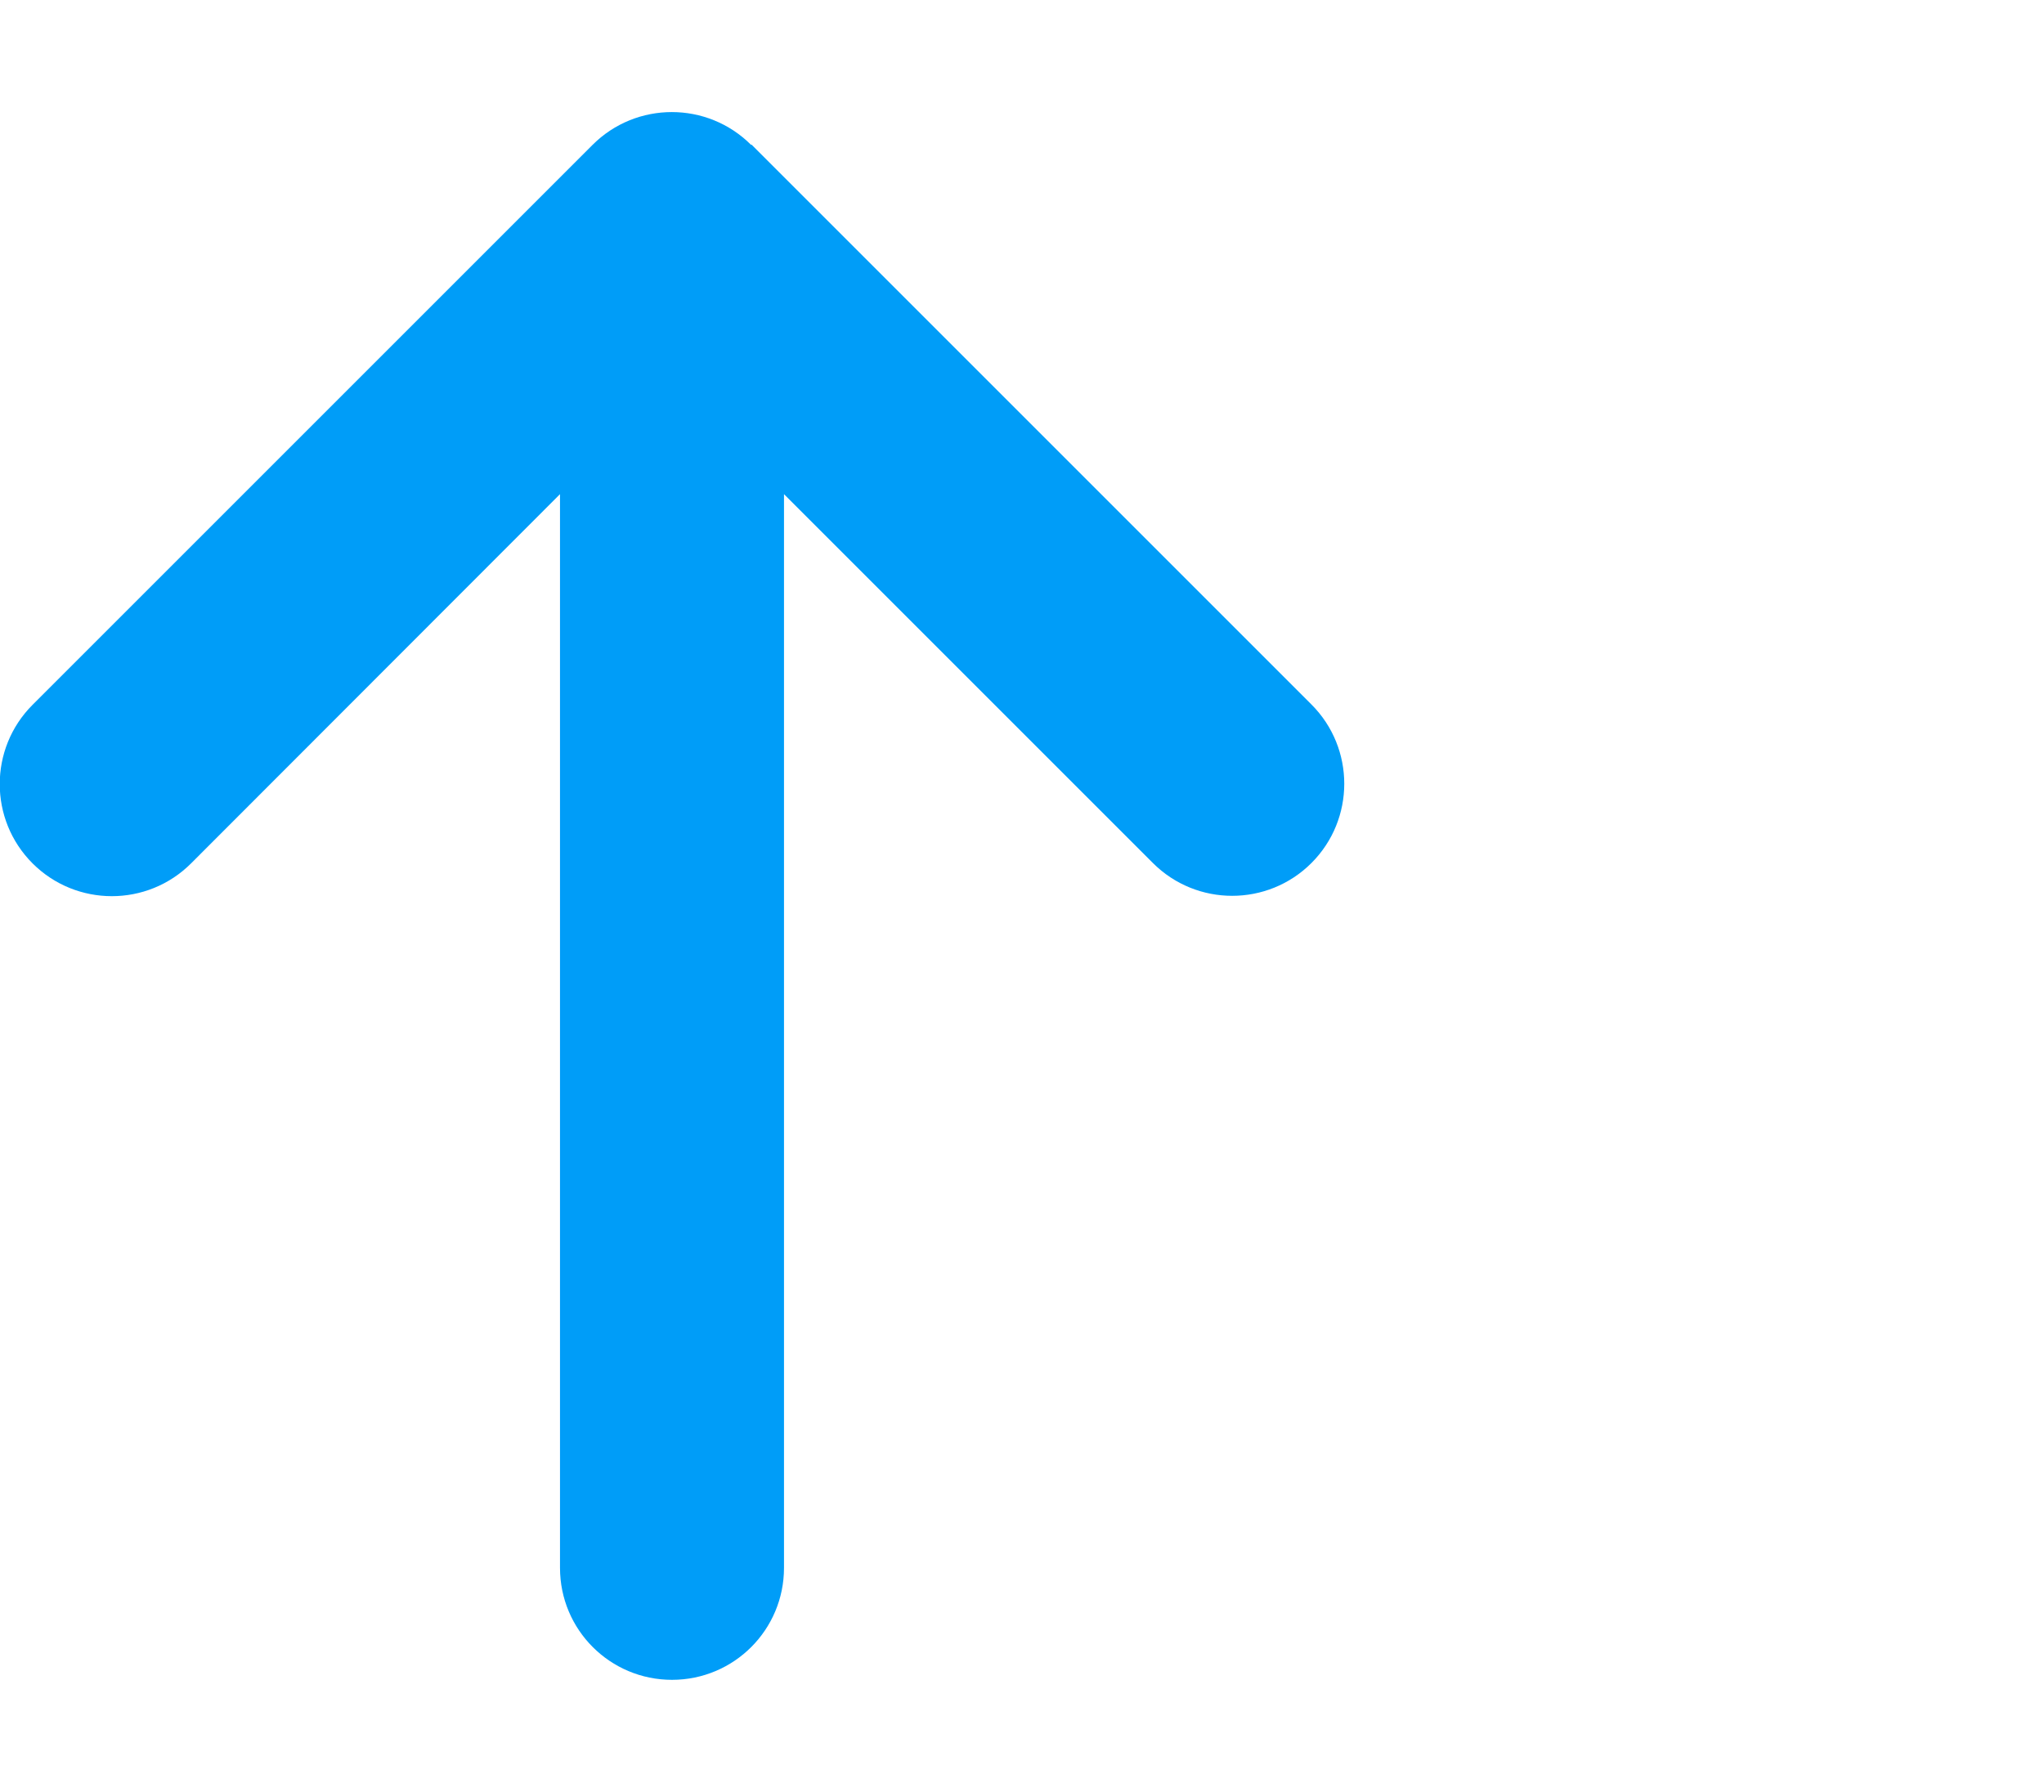
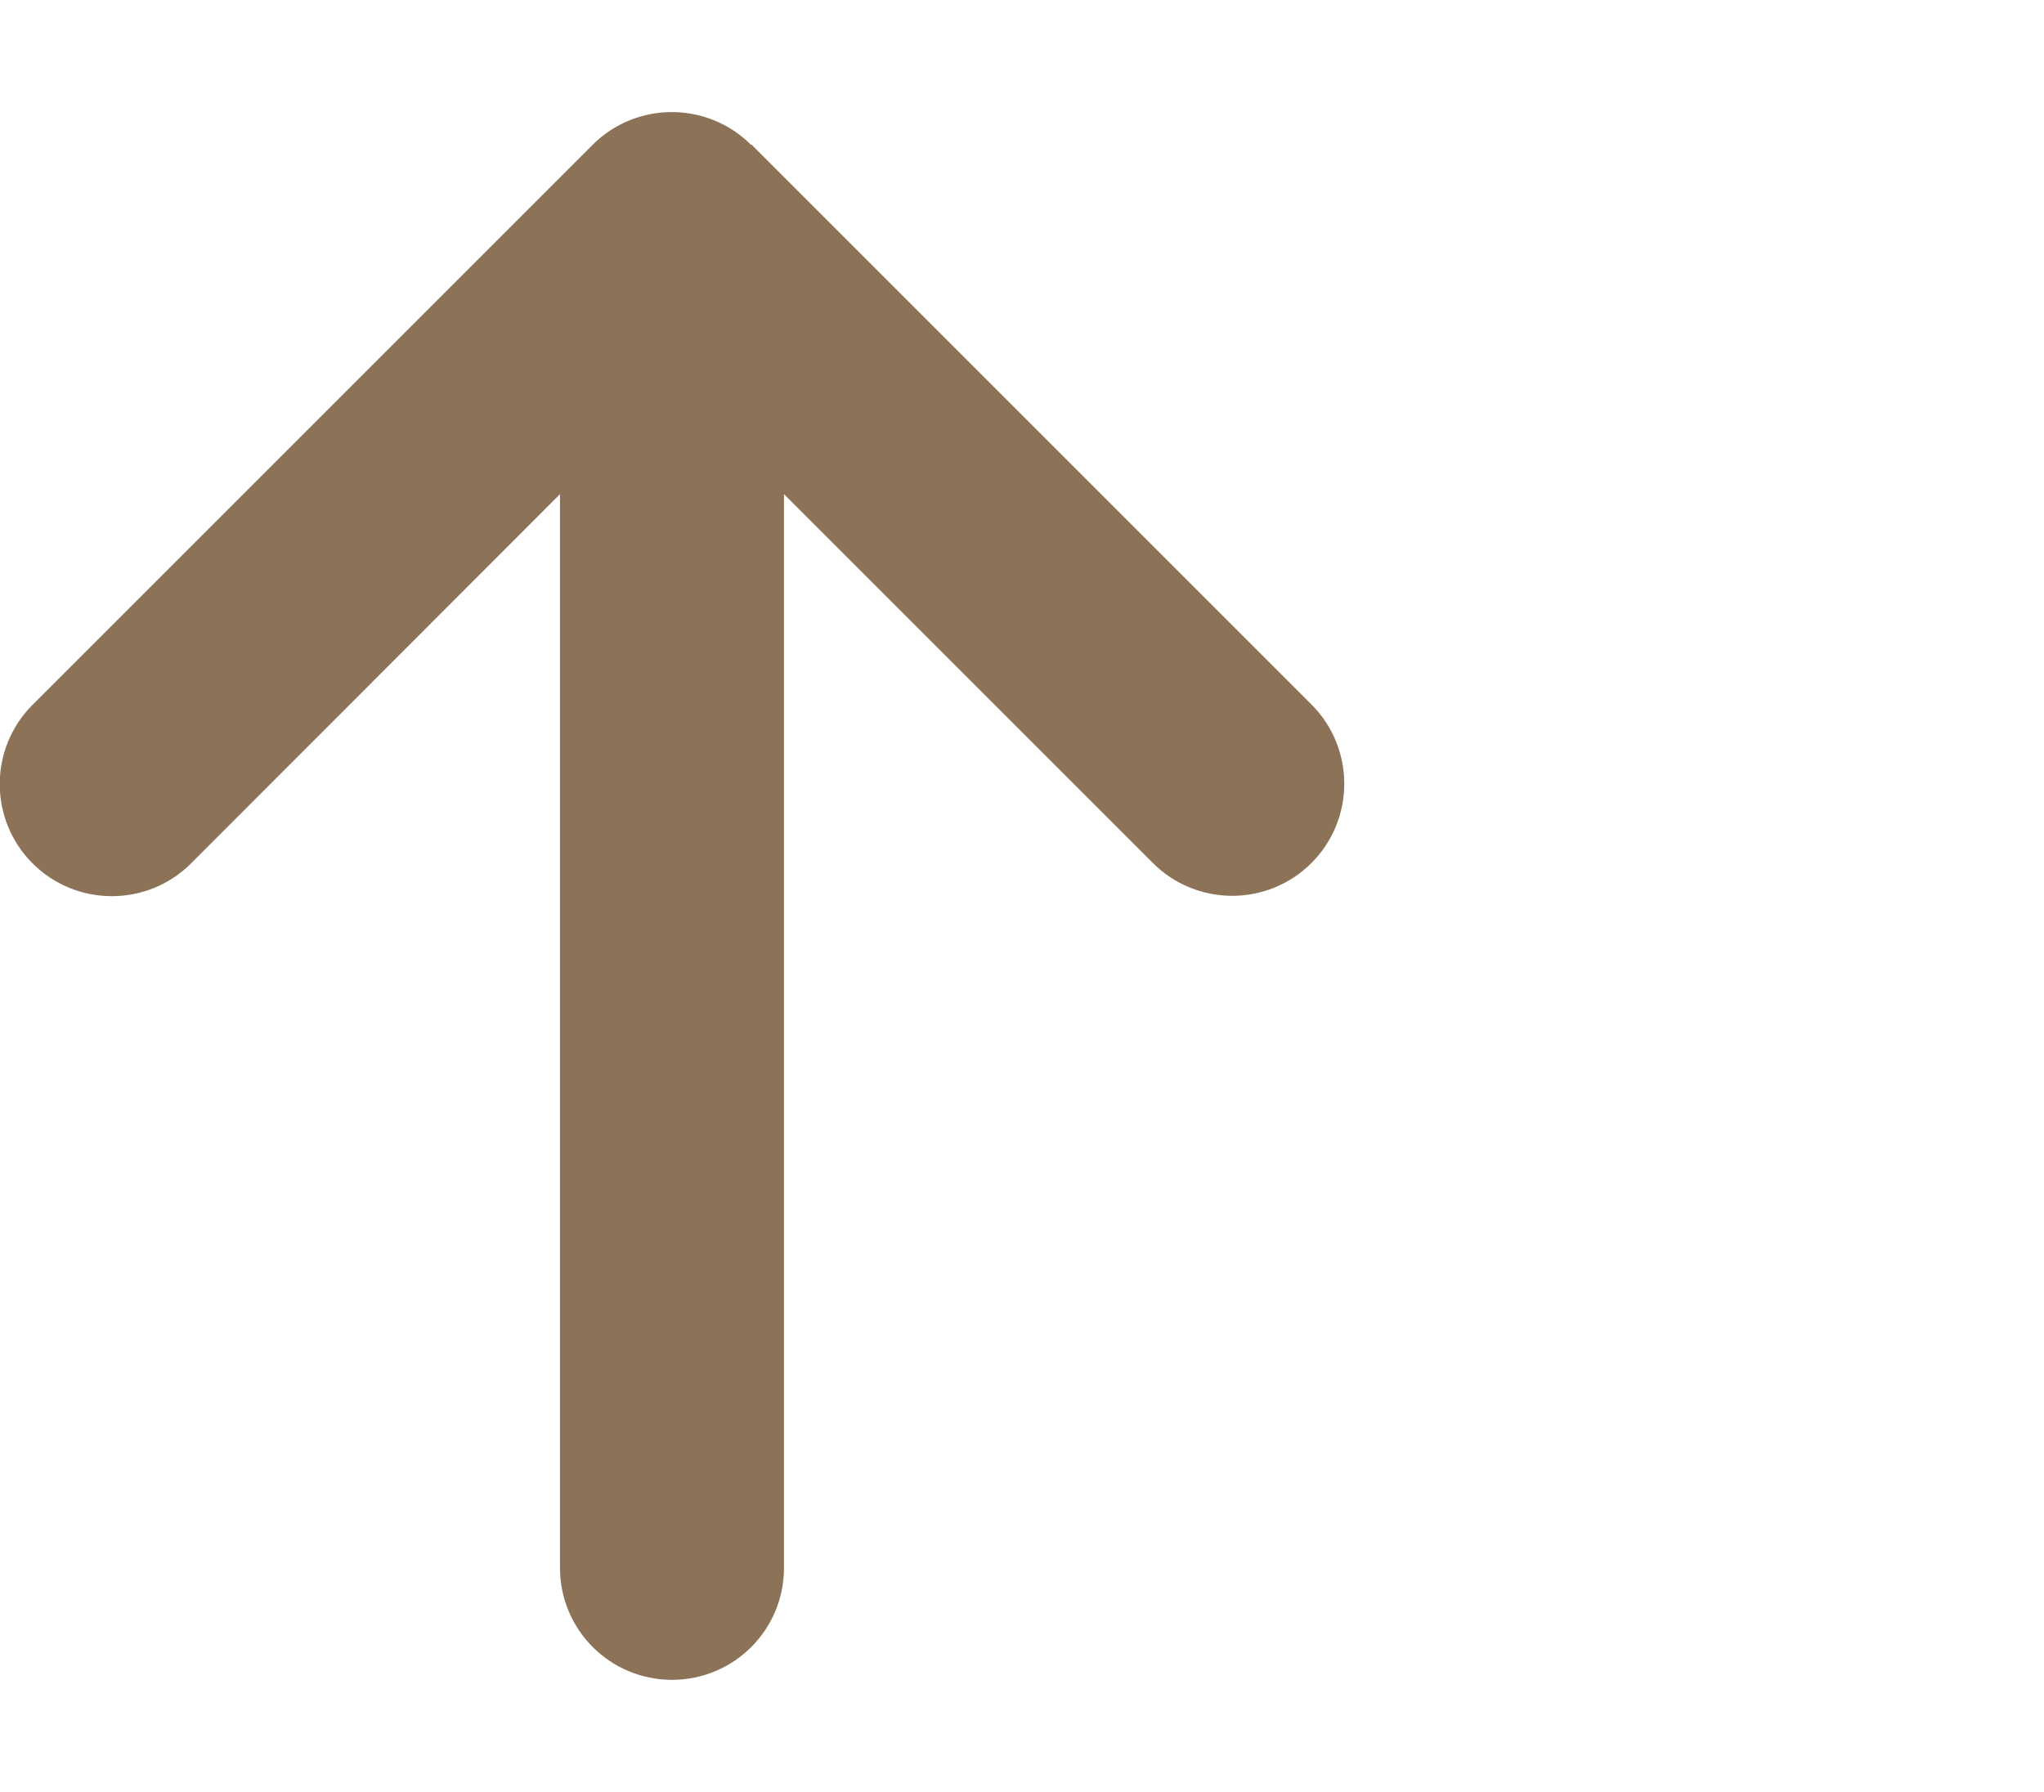
- <svg xmlns="http://www.w3.org/2000/svg" viewBox="0 0 584 512" fill="#009df8" height="20px">
+ <svg xmlns="http://www.w3.org/2000/svg" viewBox="0 0 584 512" fill="#8c7357" height="20px">
  <path d="M214.6 41.4c-12.5-12.5-32.8-12.5-45.3 0l-160 160c-12.5 12.5-12.5 32.8 0 45.3s32.8 12.5 45.3 0L160 141.2V448c0 17.7 14.3 32 32 32s32-14.3 32-32V141.2L329.4 246.6c12.5 12.5 32.8 12.5 45.3 0s12.5-32.8 0-45.3l-160-160z" />
</svg>
